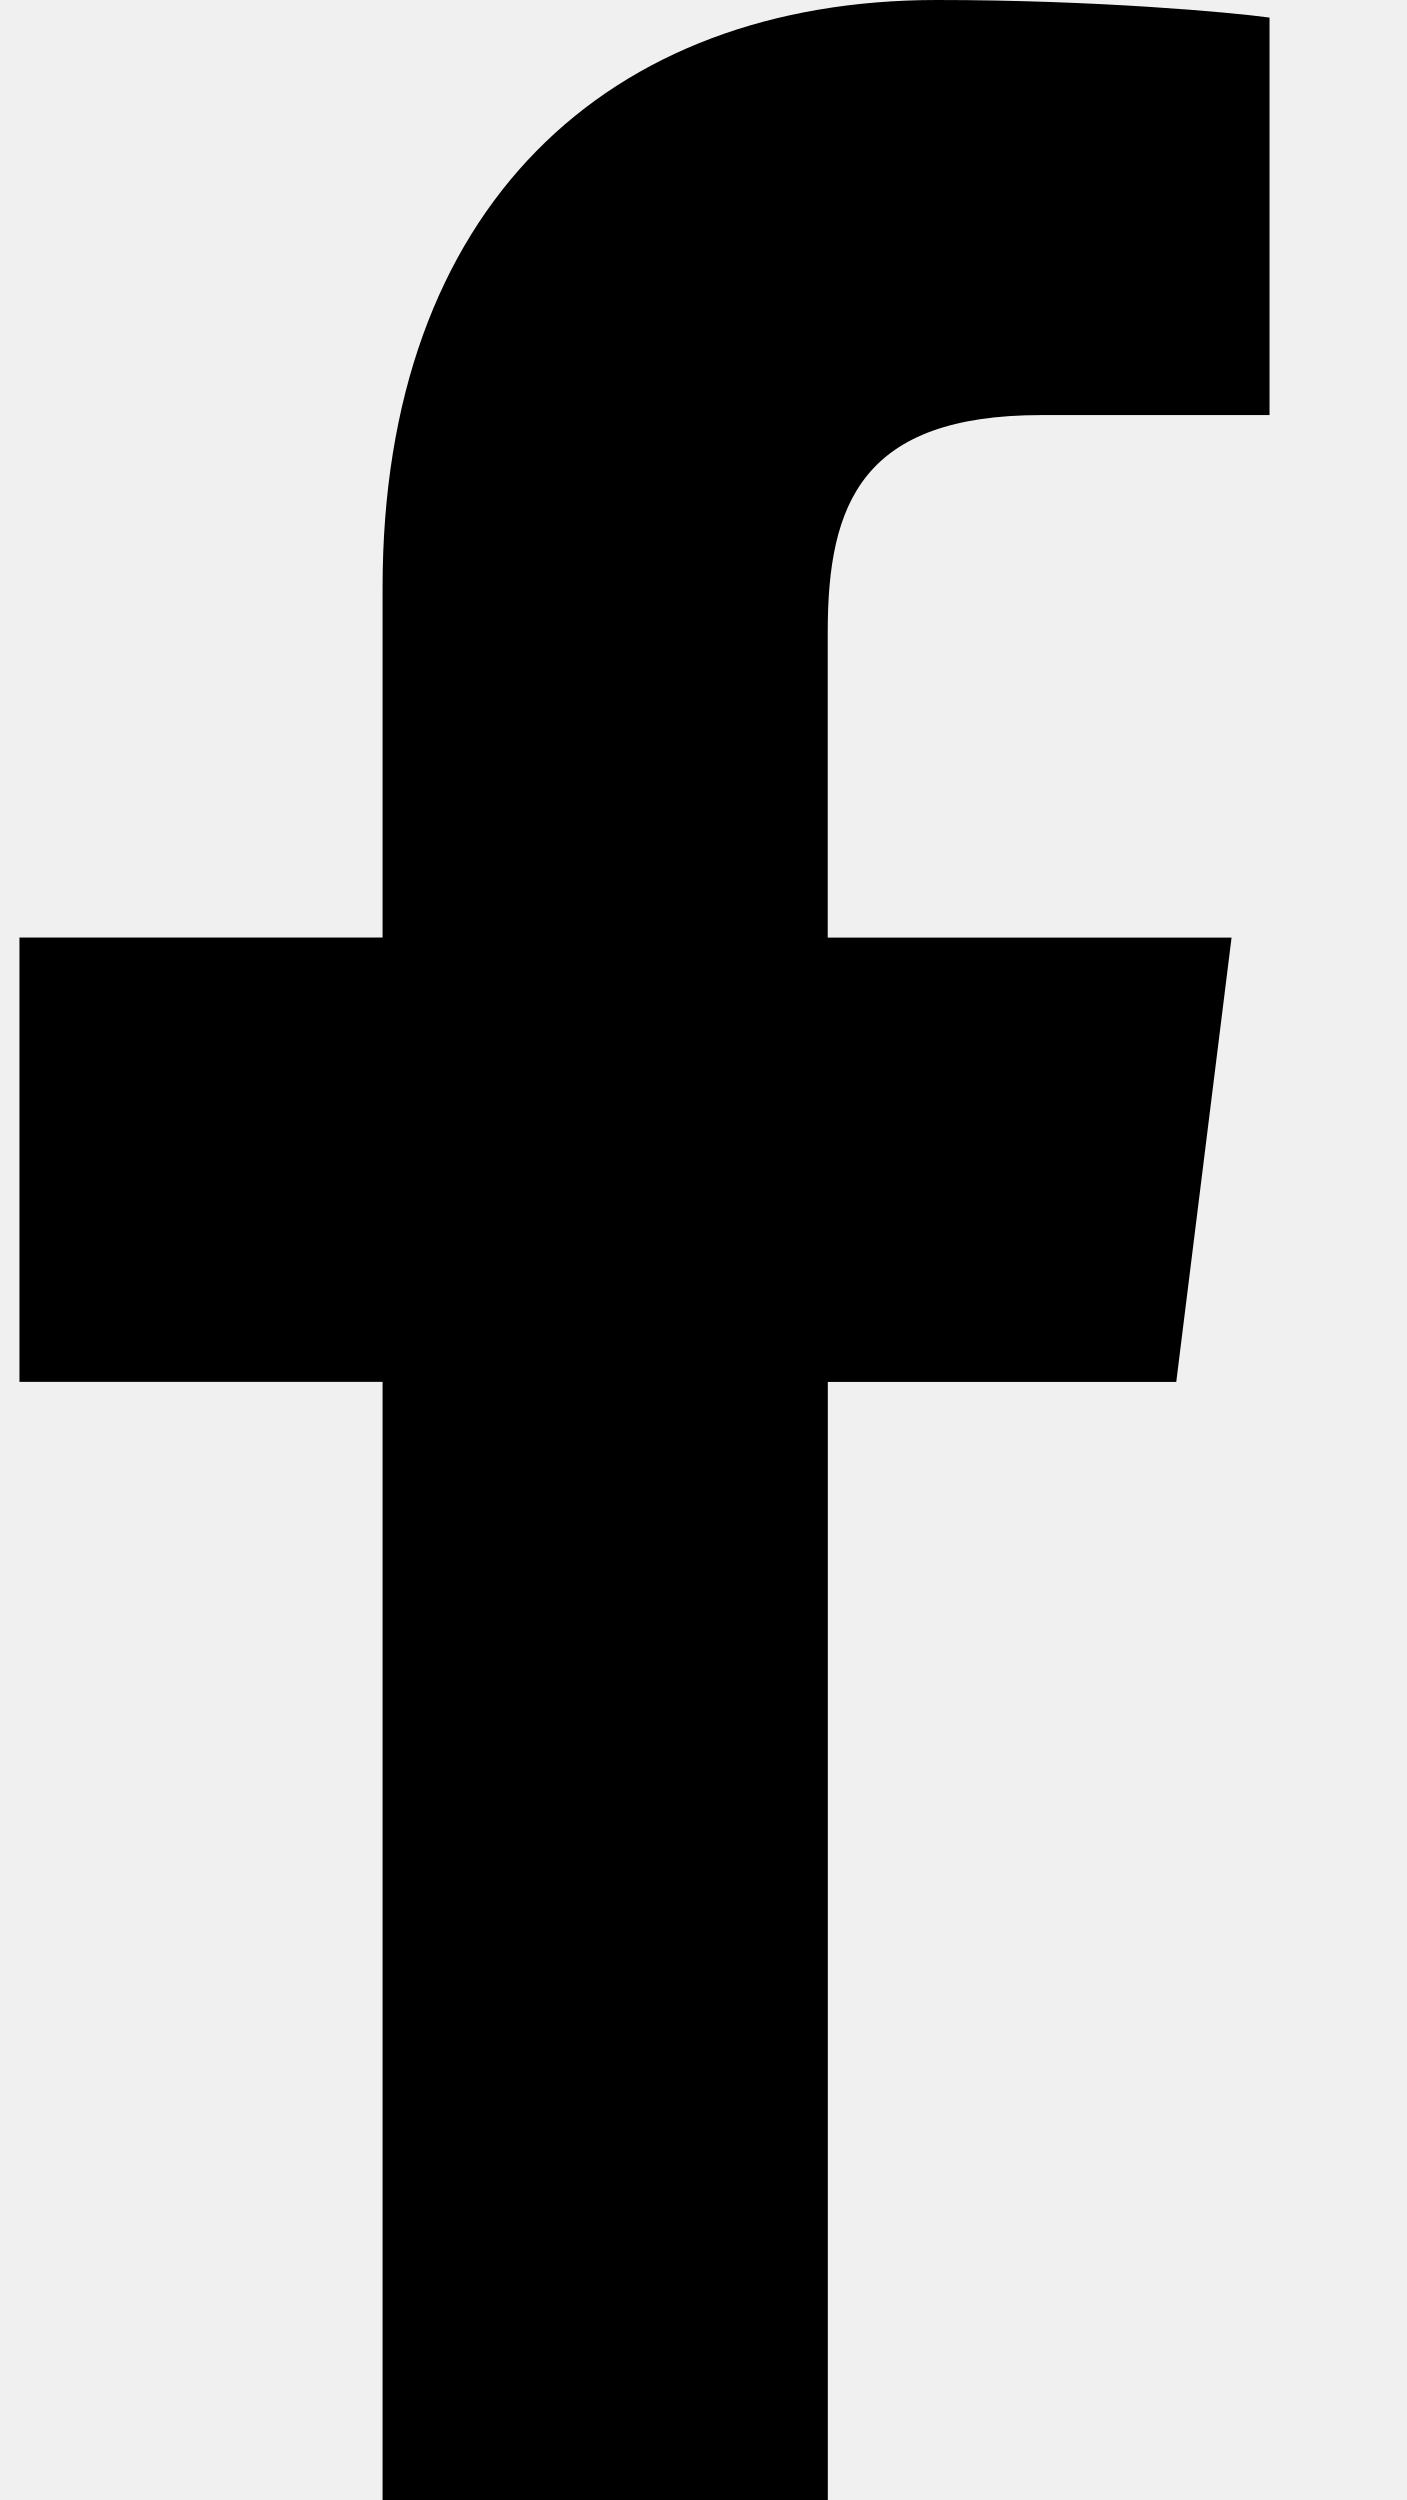
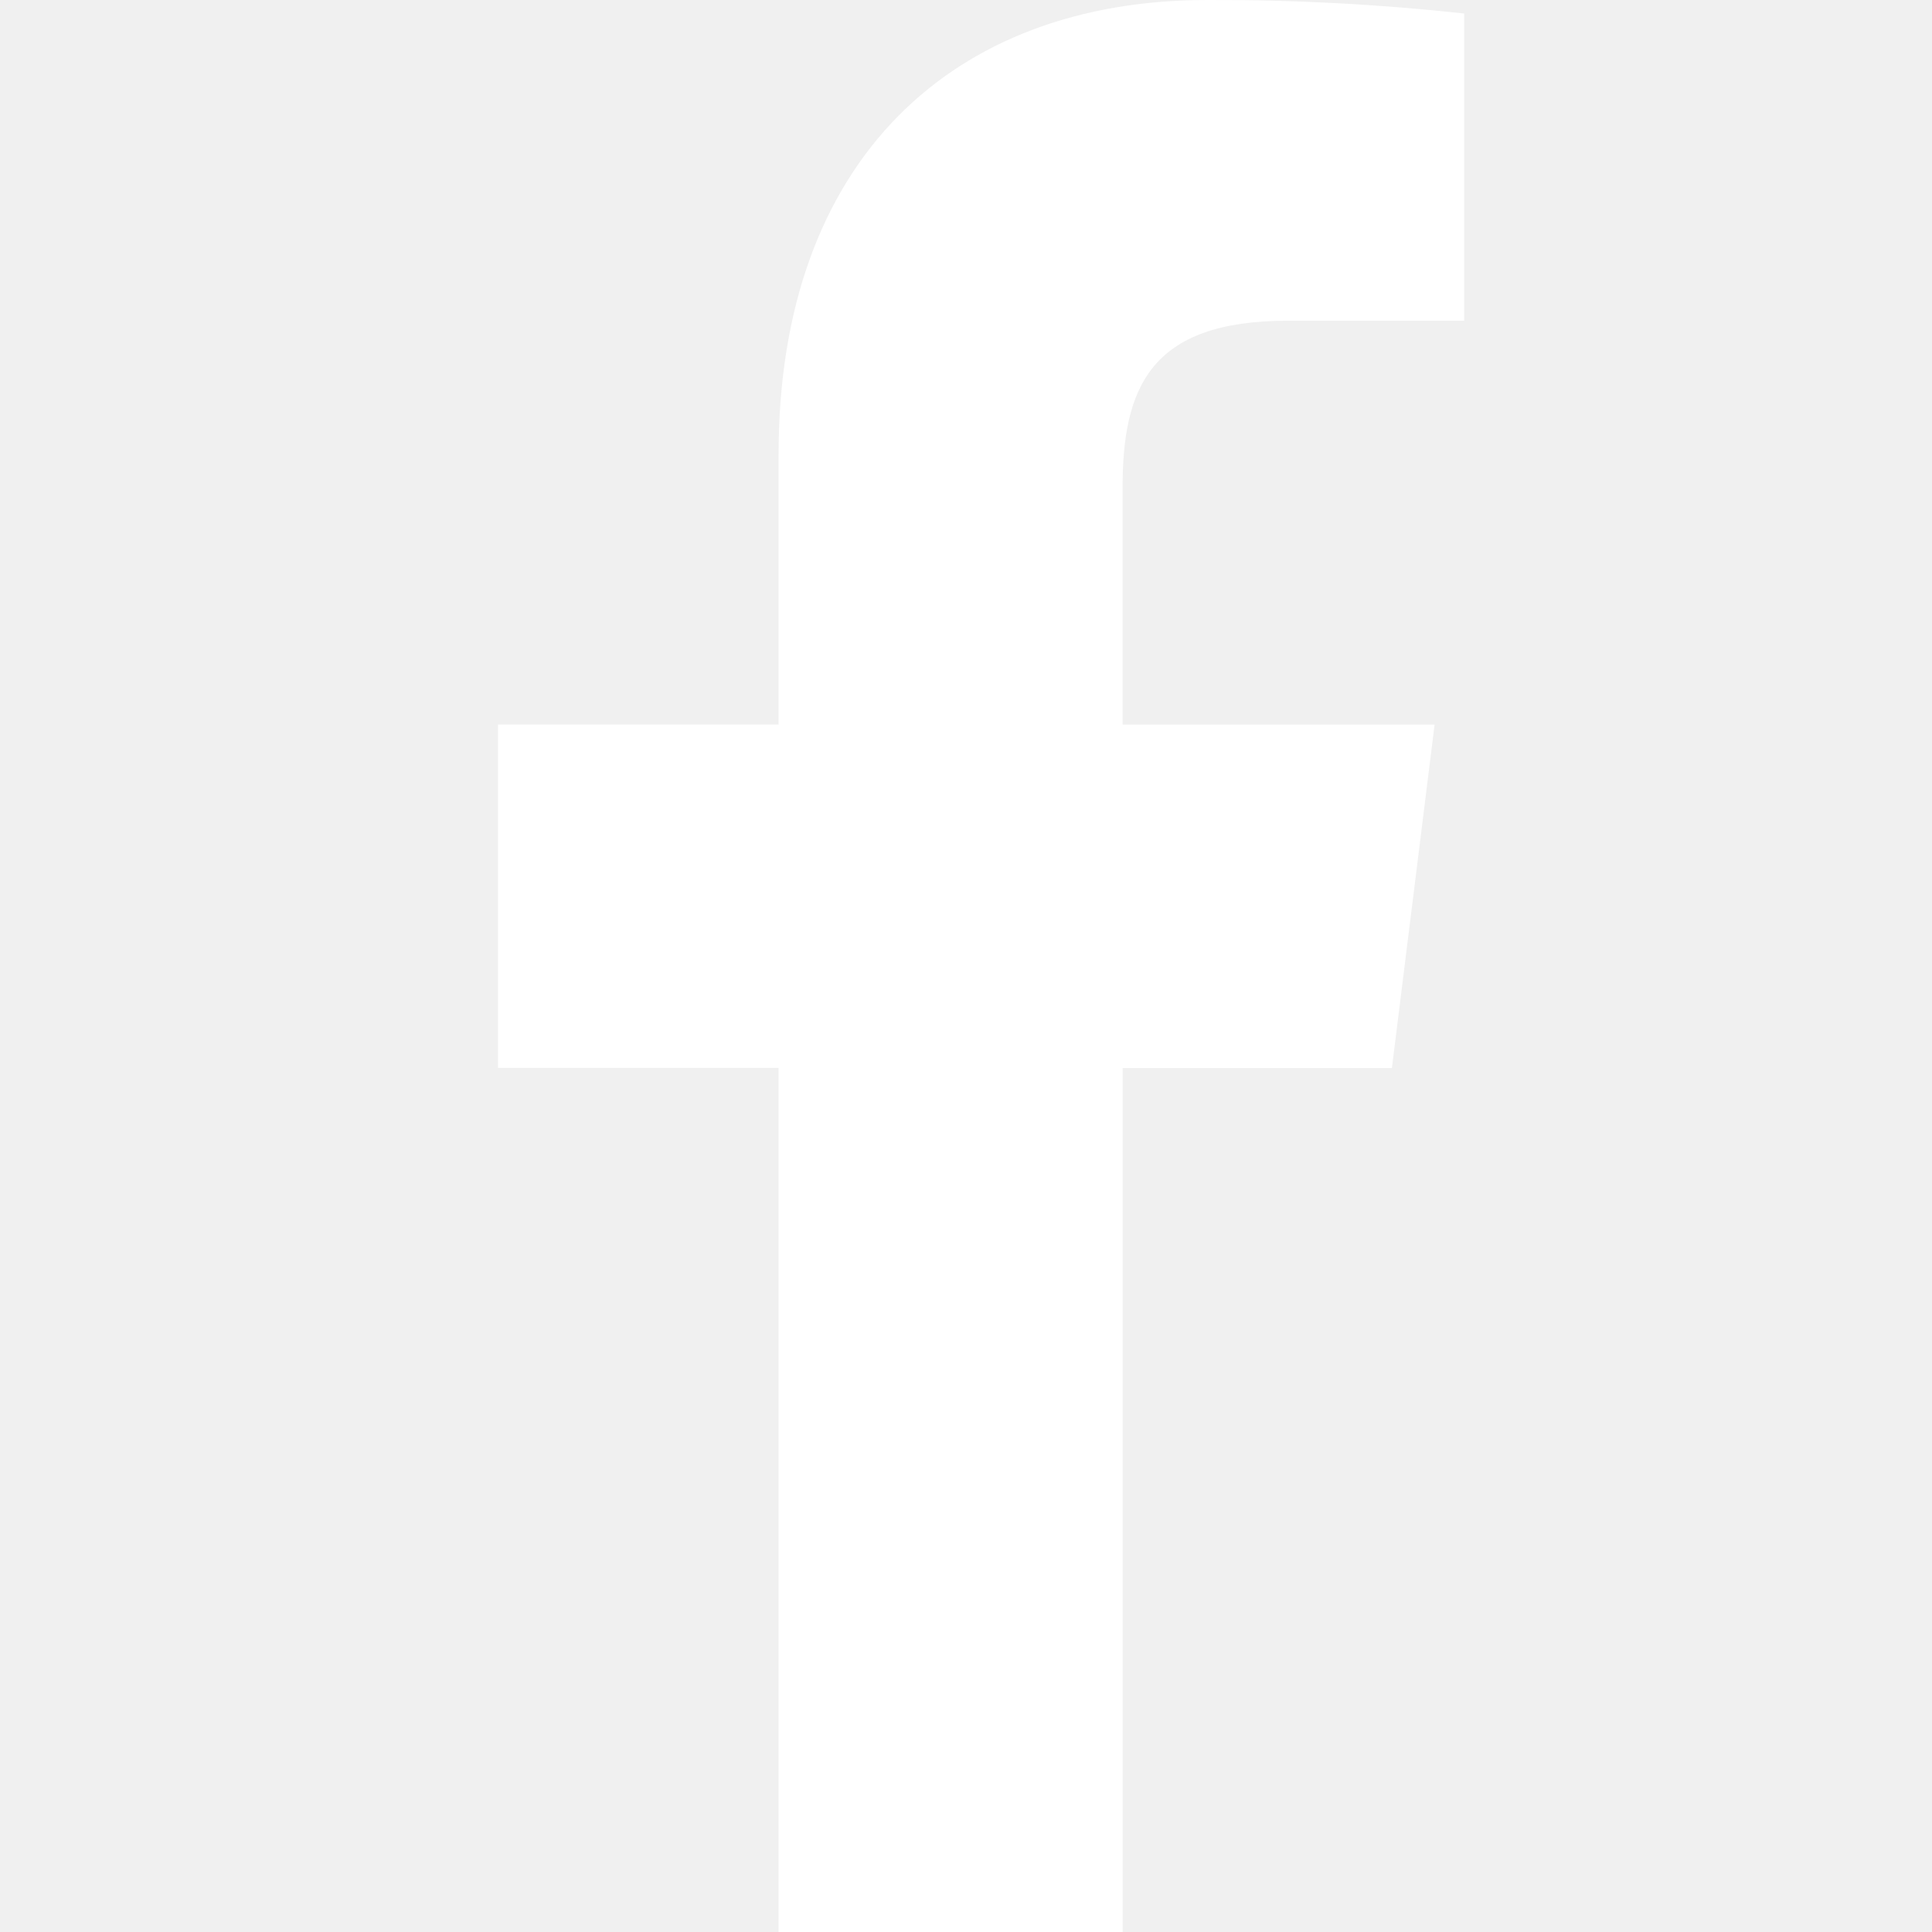
- <svg xmlns="http://www.w3.org/2000/svg" version="1.1" width="18" height="32" viewBox="0 0 18 32">
-   <path d="M13.329 5.313h2.921v-5.088c-0.504-0.069-2.237-0.225-4.256-0.225-4.212 0-7.097 2.649-7.097 7.519v4.481h-4.648v5.688h4.648v14.312h5.699v-14.311h4.46l0.708-5.688h-5.169v-3.919c0.001-1.644 0.444-2.769 2.735-2.769z" />
+ <svg xmlns="http://www.w3.org/2000/svg" width="20" height="20" fill="none">
+   <g clip-path="url(#clip0)">
+     <path d="M13.33 3.32h1.827V.14a23.578 23.578 0 00-2.66-.14C9.864 0 8.06 1.656 8.06 4.7v2.8H5.156v3.555H8.06V20h3.562v-8.944h2.787l.442-3.555h-3.23V5.05c0-1.027.277-1.73 1.709-1.73z" fill="#fff" />
+   </g>
+   <defs>
+     <clipPath id="clip0">
+       <path fill="#fff" d="M0 0h20v20H0z" />
+     </clipPath>
+   </defs>
</svg>
